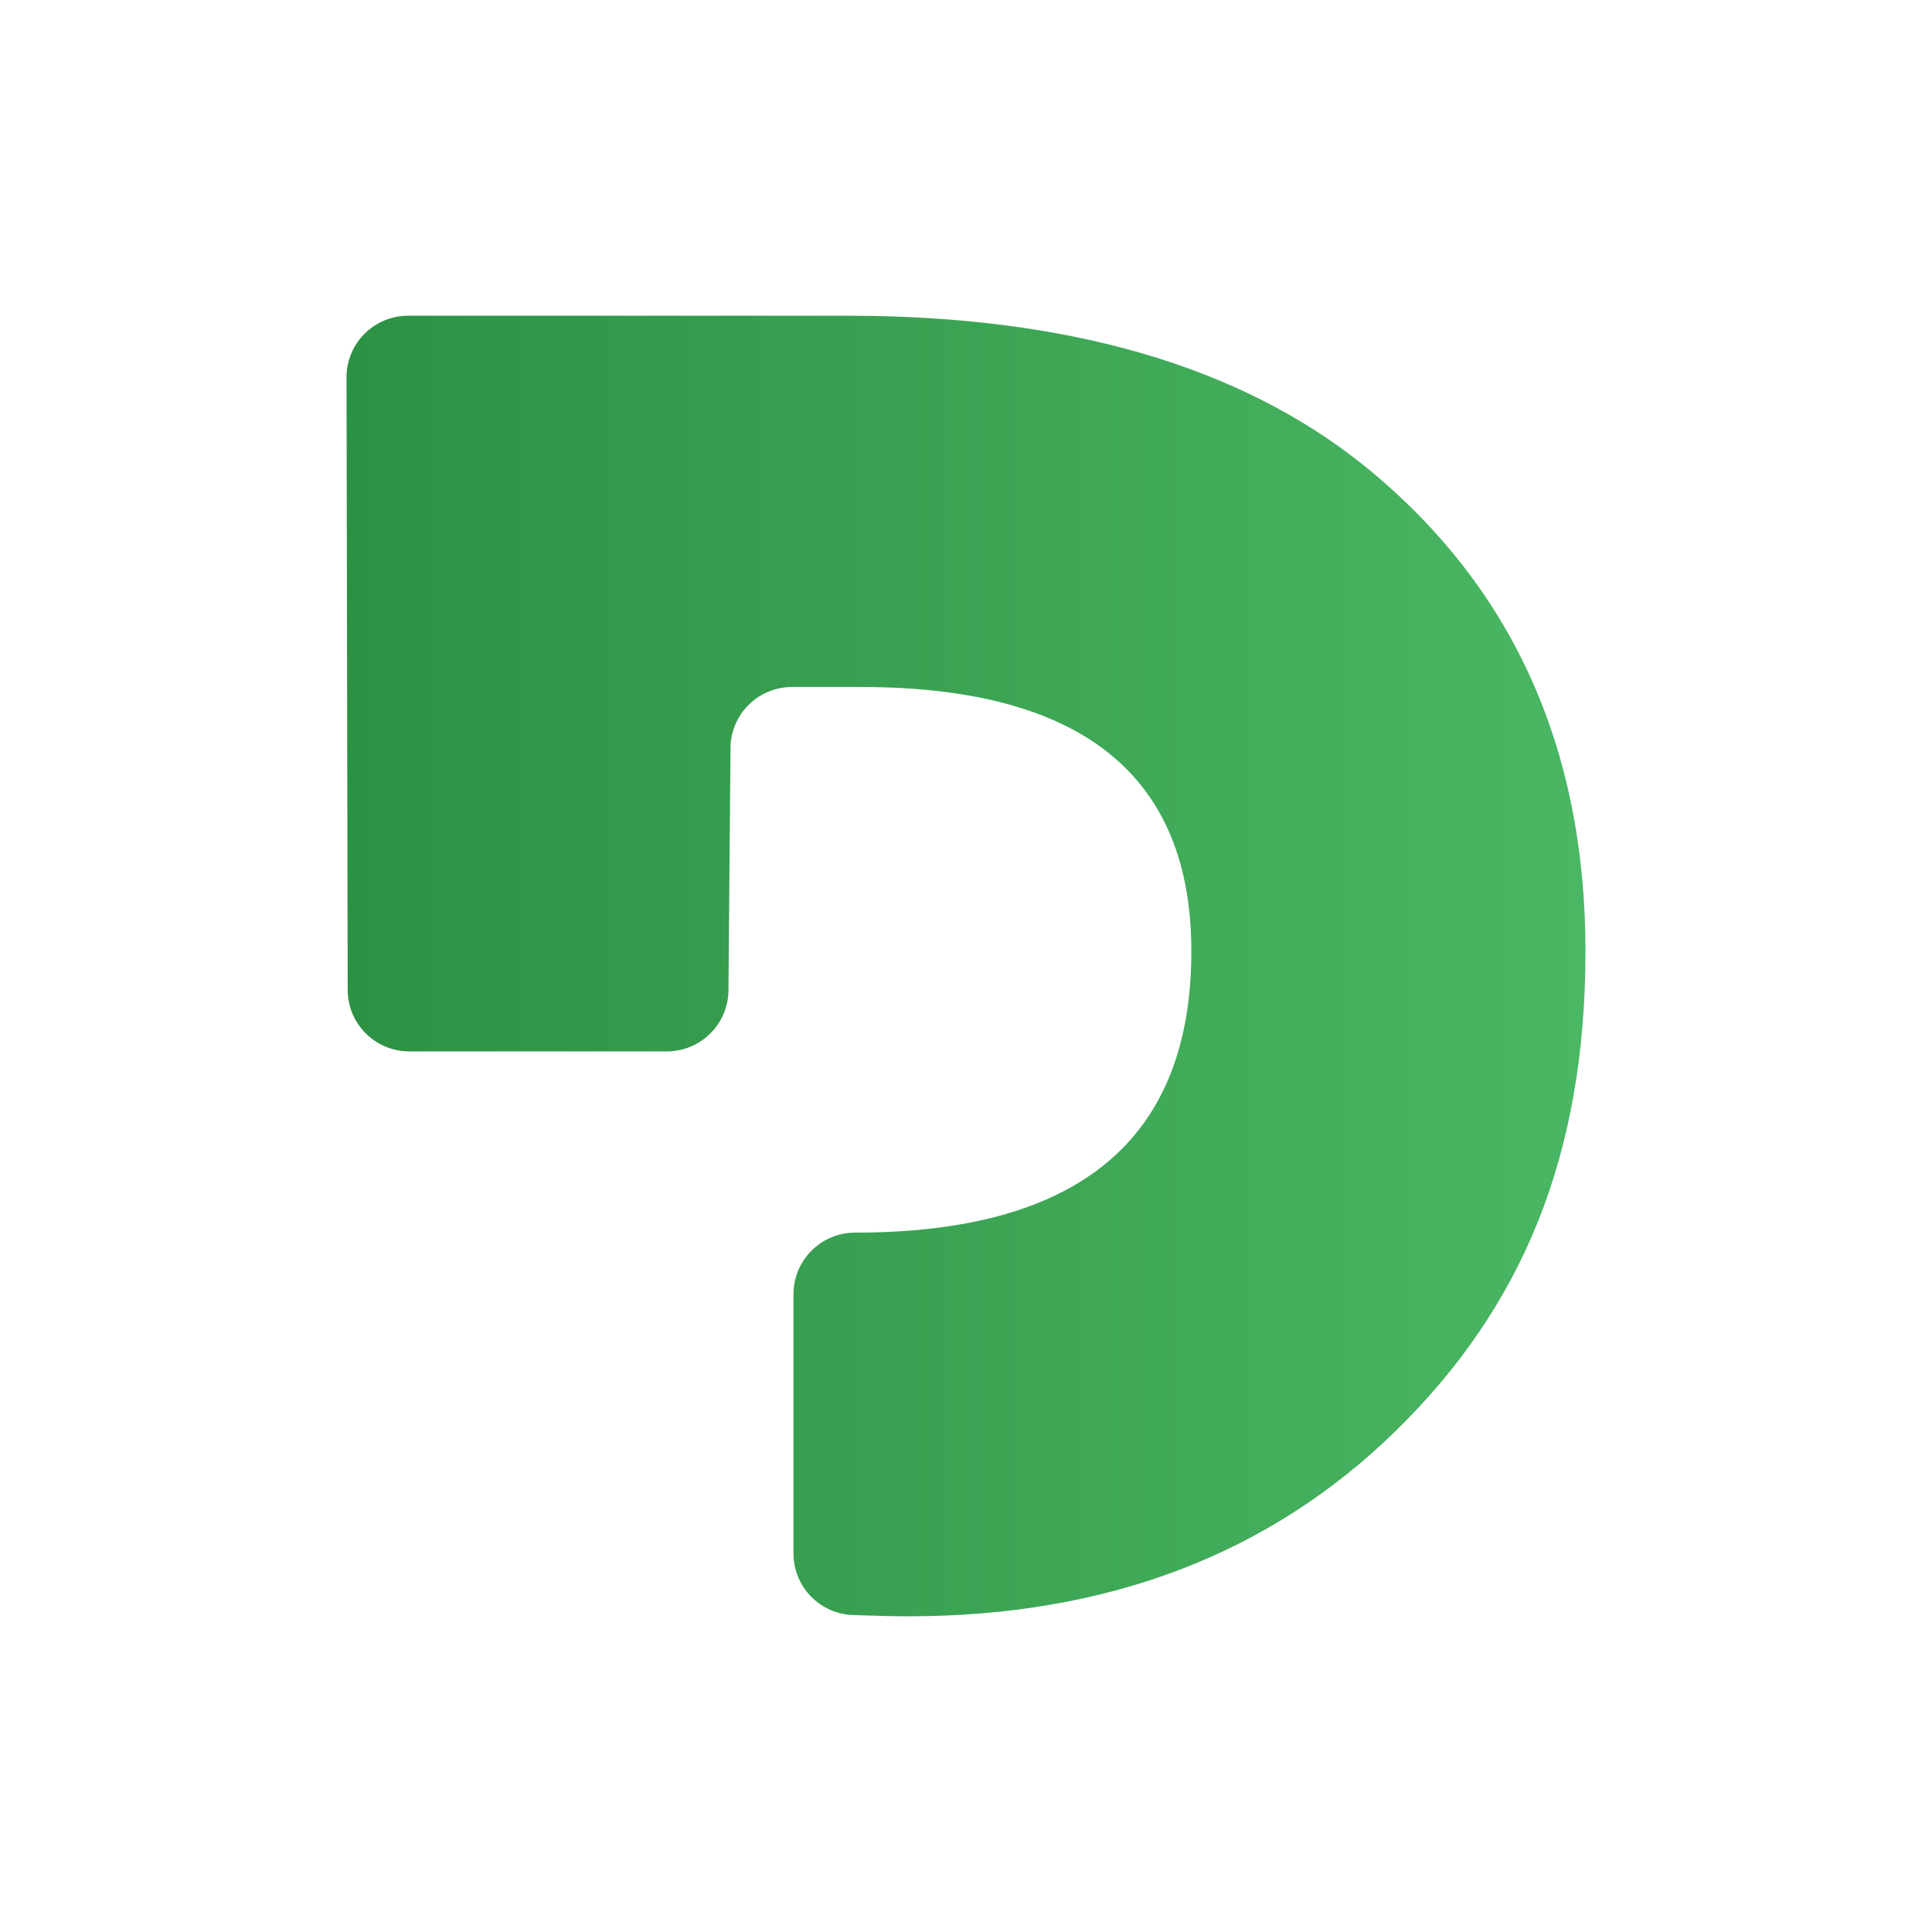
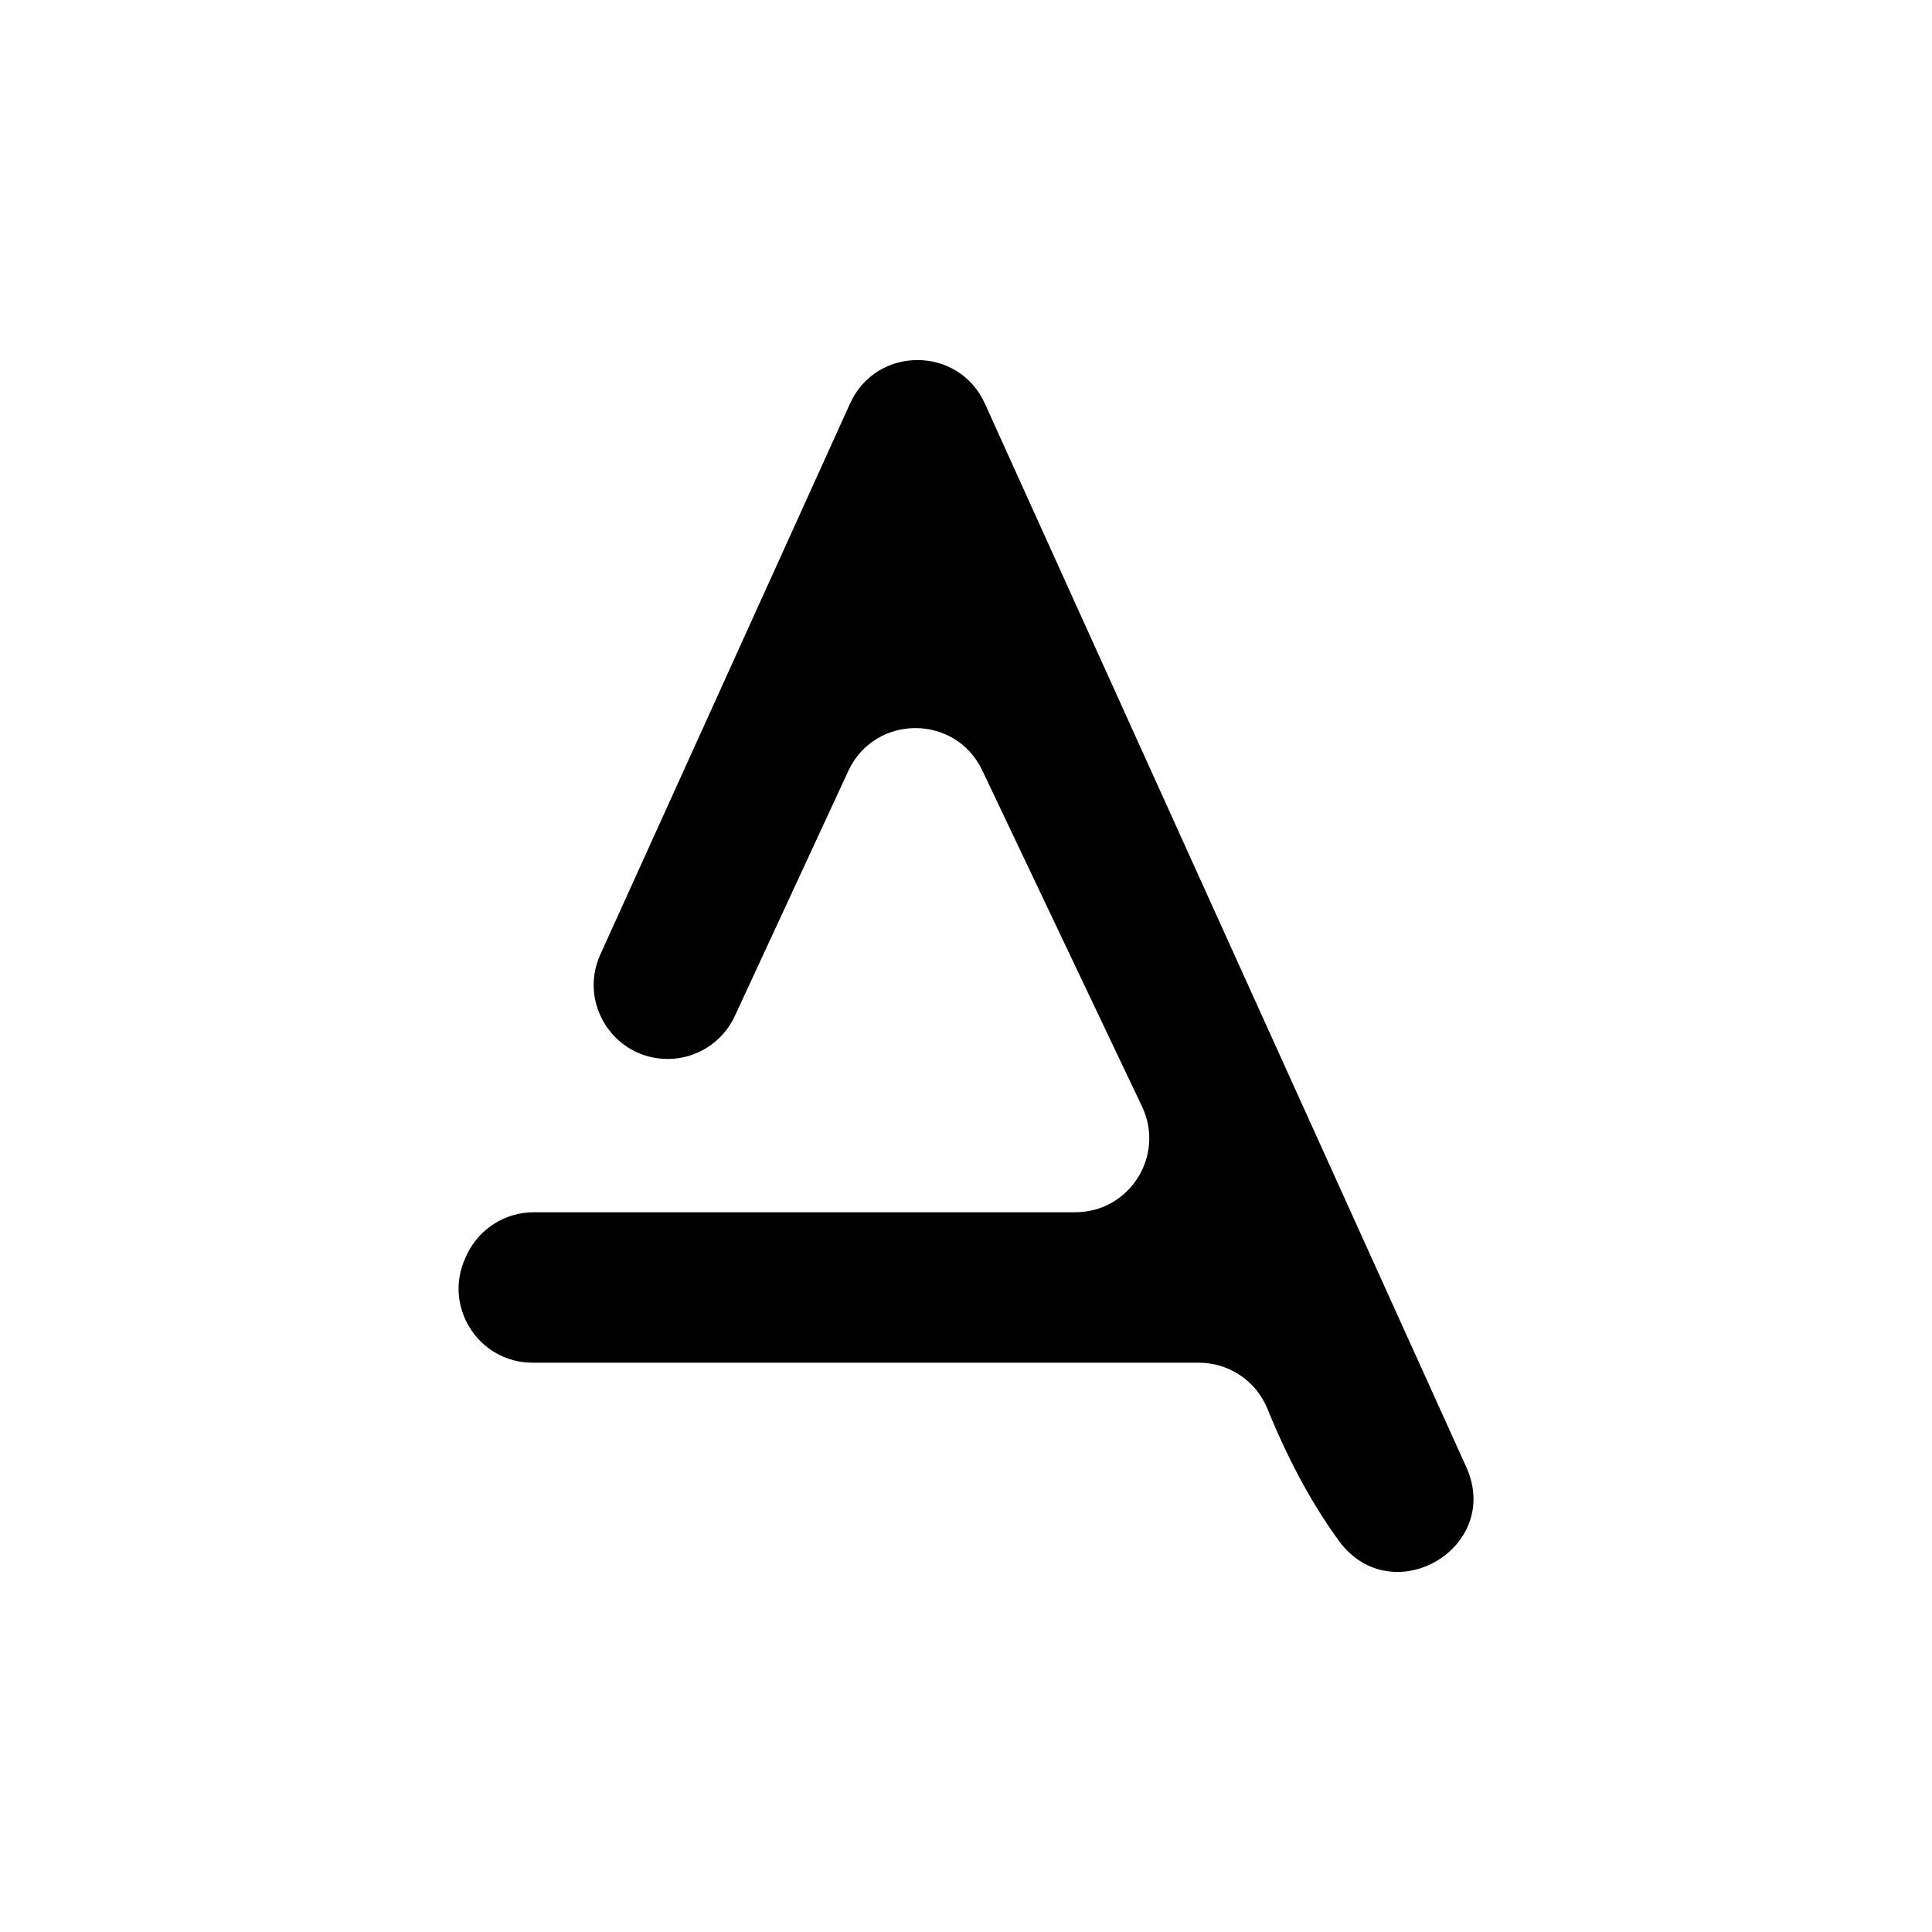
<svg xmlns="http://www.w3.org/2000/svg" id="Livello_1" data-name="Livello 1" viewBox="0 0 512 512">
  <defs>
    <style>
      .cls-1 {
-         fill: url(#Sfumatura_senza_nome_5);
+         fill: #000;
      }
    </style>
-     <linearGradient id="Sfumatura_senza_nome_5" data-name="Sfumatura senza nome 5" x1="91.84" y1="256" x2="420.16" y2="256" gradientUnits="userSpaceOnUse">
-       <stop offset="0" stop-color="#2d9144" />
-       <stop offset="1" stop-color="#49b763" />
-     </linearGradient>
  </defs>
-   <path class="cls-1" d="M193.59,198.25l-.54,64.2c-.08,8.96-7.36,16.18-16.32,16.18h-68.27c-9,0-16.3-7.29-16.32-16.28l-.31-162.33c-.02-9.02,7.29-16.35,16.32-16.35h116.45c58.24,0,103.84,13.22,136.82,39.66,39.16,31.63,58.74,74.56,58.74,128.78s-16.74,94.23-50.21,127.03c-33.48,32.8-76.57,49.2-129.29,49.2-3.58,0-8.46-.11-14.66-.34-8.77-.32-15.72-7.53-15.72-16.31v-68.71c0-9.01,7.3-16.32,16.32-16.32h0c59.41,0,89.12-24.85,89.12-74.56,0-46.69-29.21-70.04-87.61-70.04h-18.21c-8.96,0-16.24,7.22-16.32,16.18Z" />
+   <path class="cls-1" d="M176.95,280.63h0c-14.25,0-23.74-14.72-17.85-27.69l66.18-146.01c6.96-15.35,28.76-15.35,35.71,0l127.57,281.81c9.74,21.51-19.77,38.66-33.72,19.61-6.57-8.97-13.02-20.41-18.95-34.99-3-7.39-10.18-12.23-18.16-12.23h-176.58c-14.31,0-23.79-14.83-17.8-27.82l.3-.66c3.2-6.94,10.15-11.39,17.8-11.39h143.5c14.4,0,23.89-15.01,17.7-28.02l-42.35-89.1c-7.13-15-28.51-14.89-35.49.18l-30.08,64.95c-3.21,6.93-10.15,11.37-17.79,11.37Z" />
</svg>
